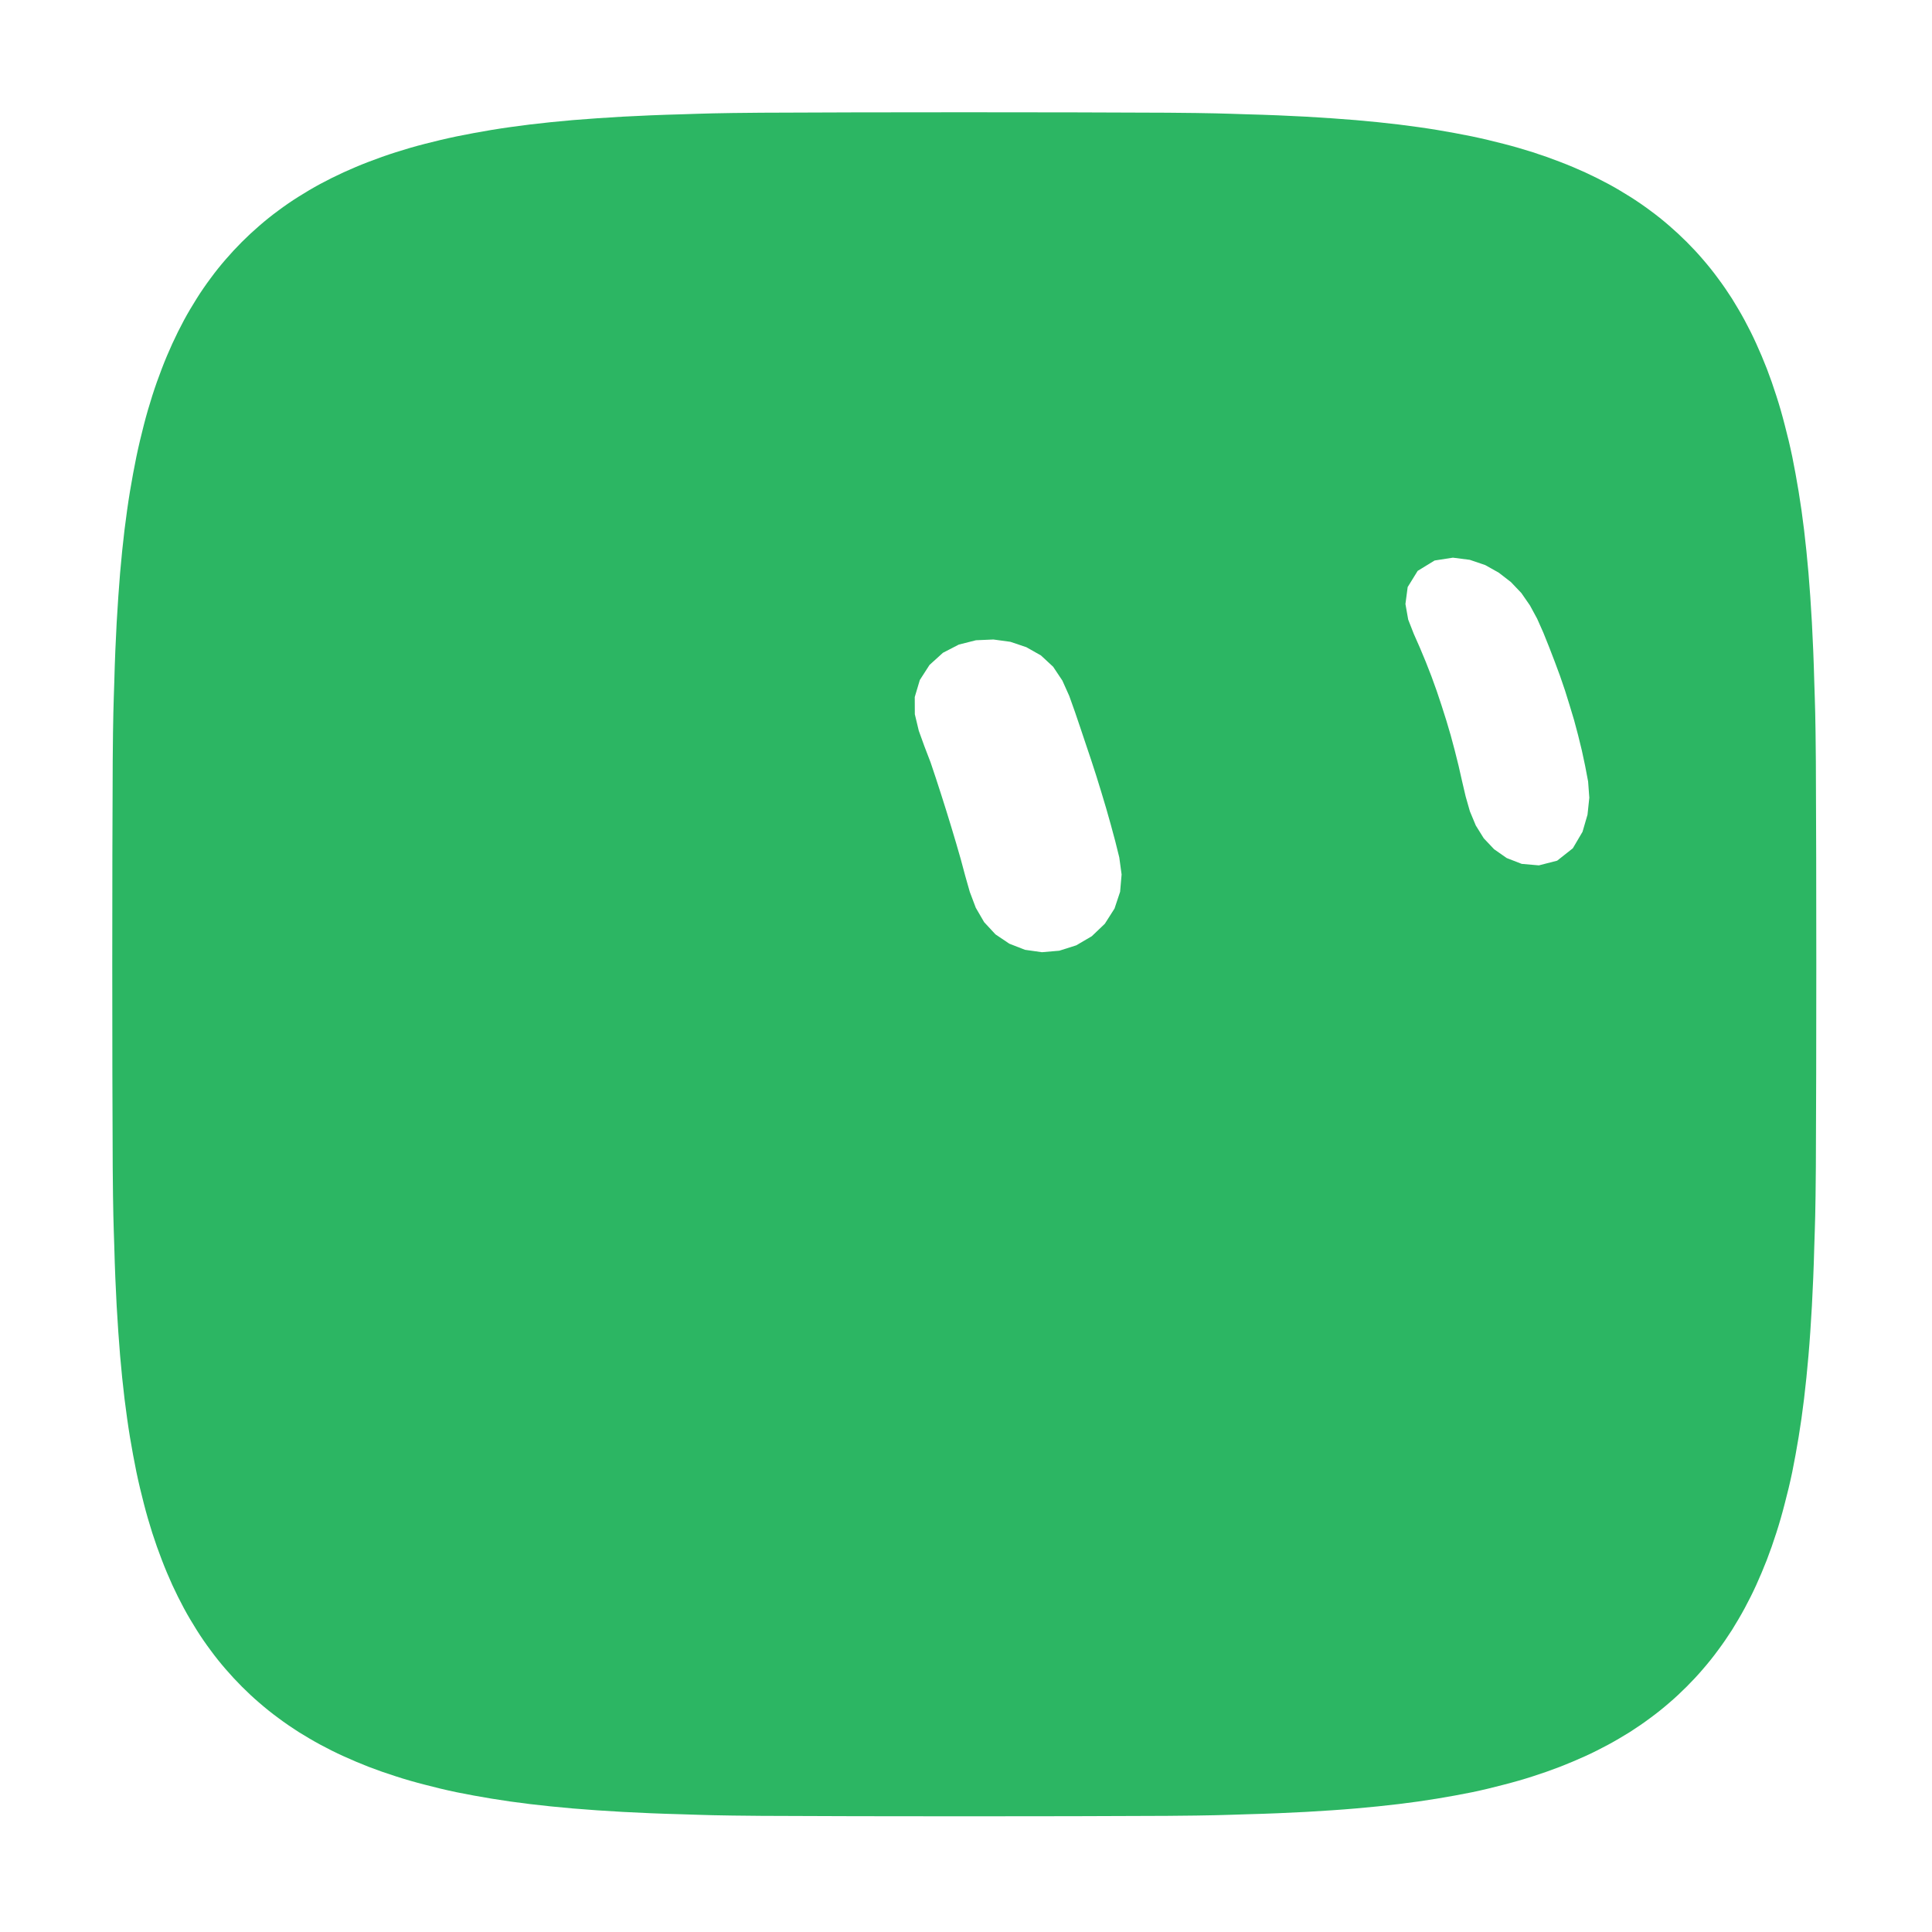
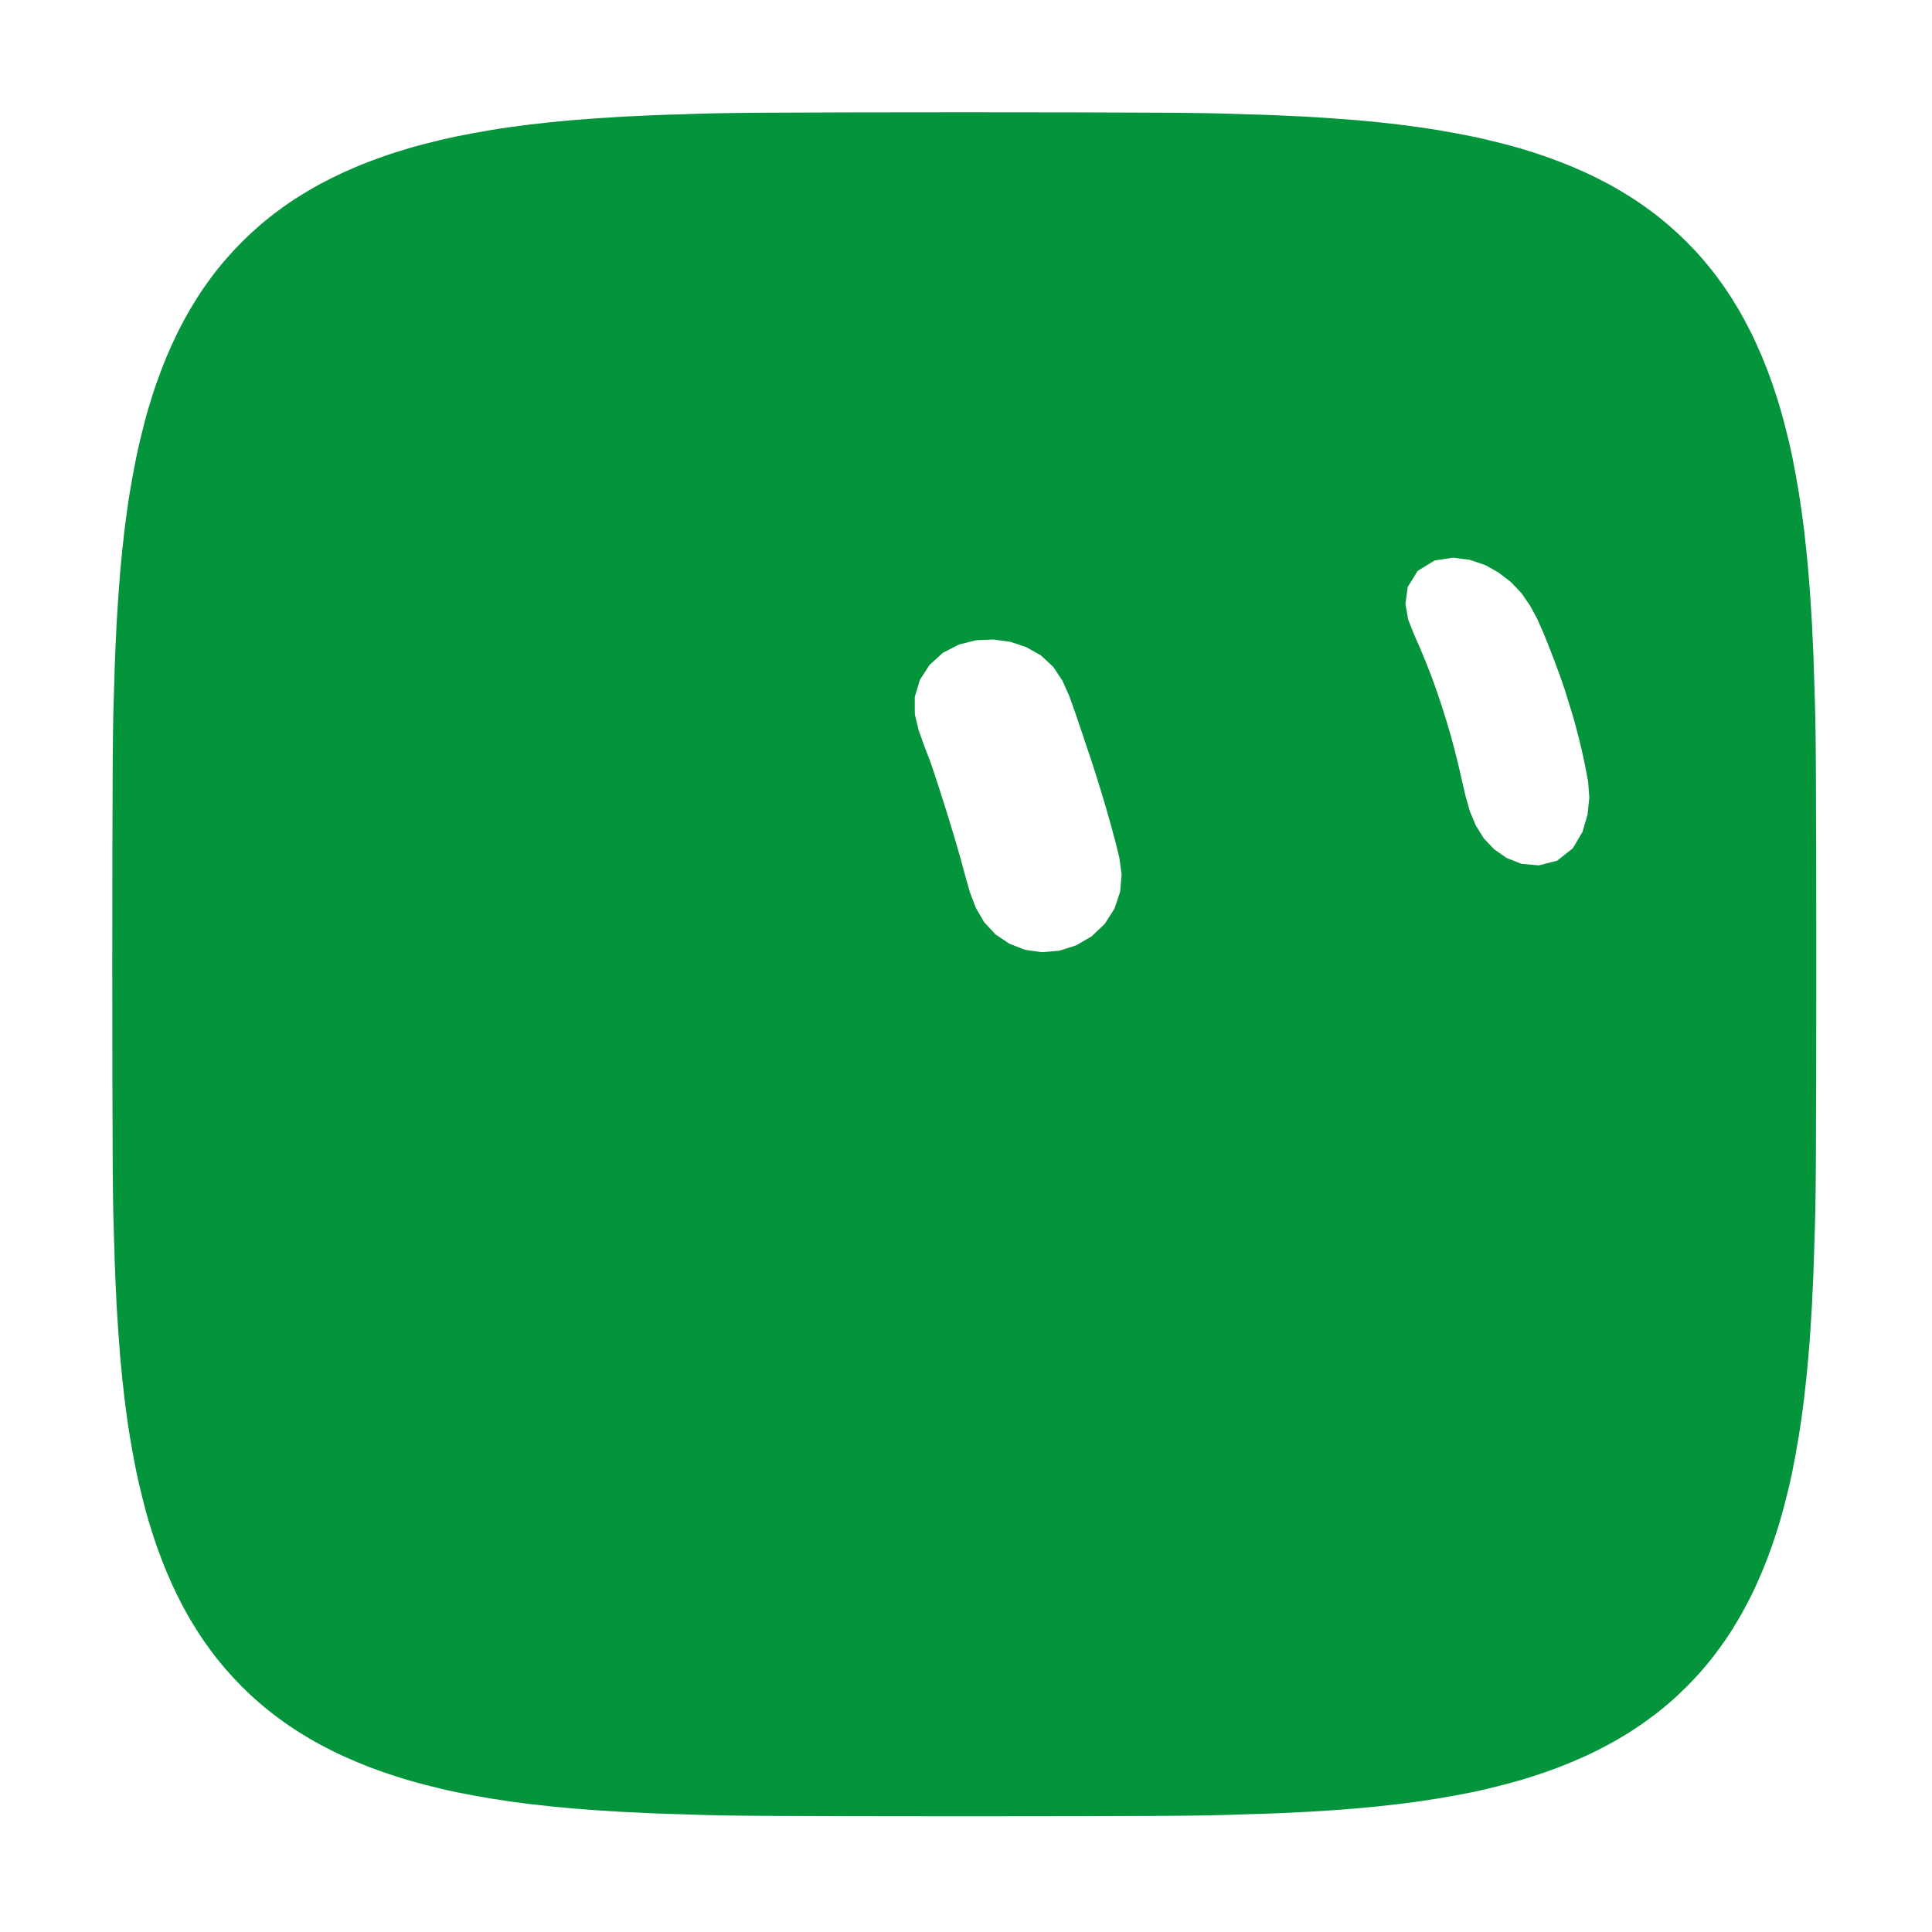
<svg xmlns="http://www.w3.org/2000/svg" width="229" height="229" viewBox="-15 -15 259 259">
  <g class="grok-bot-mark" data-official-id="squircle" data-picker-shape="rounded-square">
-     <path class="grok-bot-mark__compound" fill="#2CB663" fill-rule="evenodd" d="M228.49 114.27C228.49 123.33 228.47 135.16 228.43 141.46C228.38 147.76 228.32 148.96 228.22 152.06C228.14 155.17 228.03 157.62 227.9 160.07C227.76 162.51 227.62 164.66 227.44 166.73C227.26 168.8 227.07 170.68 226.85 172.5C226.63 174.33 226.39 176.01 226.12 177.65C225.85 179.28 225.57 180.82 225.27 182.31C224.96 183.8 224.62 185.2 224.26 186.56C223.91 187.93 223.54 189.23 223.13 190.49C222.73 191.74 222.31 192.94 221.86 194.11C221.41 195.27 220.93 196.39 220.44 197.48C219.95 198.56 219.43 199.59 218.88 200.61C218.34 201.61 217.76 202.58 217.18 203.52C216.58 204.46 215.96 205.36 215.31 206.23C214.67 207.11 213.99 207.95 213.29 208.76C212.6 209.57 211.87 210.35 211.11 211.11C210.35 211.87 209.57 212.6 208.76 213.29C207.95 213.99 207.11 214.67 206.23 215.31C205.36 215.96 204.46 216.58 203.52 217.18C202.58 217.76 201.61 218.34 200.61 218.88C199.59 219.43 198.56 219.95 197.48 220.44C196.39 220.93 195.27 221.41 194.11 221.86C192.94 222.31 191.74 222.73 190.49 223.13C189.23 223.54 187.93 223.91 186.56 224.26C185.2 224.62 183.8 224.96 182.31 225.27C180.82 225.57 179.28 225.85 177.65 226.12C176.01 226.39 174.33 226.63 172.5 226.85C170.68 227.07 168.8 227.26 166.73 227.44C164.66 227.62 162.51 227.76 160.07 227.9C157.62 228.03 155.17 228.14 152.06 228.22C148.96 228.32 147.76 228.38 141.46 228.43C135.16 228.47 123.33 228.49 114.27 228.49C105.21 228.49 93.39 228.47 87.08 228.43C80.78 228.38 79.58 228.32 76.48 228.22C73.38 228.14 70.92 228.03 68.48 227.9C66.03 227.76 63.9 227.62 61.81 227.44C59.74 227.26 57.87 227.07 56.04 226.85C54.21 226.63 52.53 226.39 50.89 226.12C49.26 225.85 47.72 225.57 46.24 225.27C44.75 224.96 43.34 224.62 41.98 224.26C40.61 223.91 39.31 223.54 38.06 223.13C36.8 222.73 35.6 222.31 34.43 221.86C33.27 221.41 32.15 220.93 31.07 220.44C29.98 219.95 28.95 219.43 27.93 218.88C26.93 218.34 25.96 217.76 25.02 217.18C24.08 216.58 23.18 215.96 22.31 215.31C21.43 214.67 20.59 213.99 19.78 213.29C18.97 212.6 18.19 211.87 17.43 211.11C16.67 210.35 15.95 209.57 15.25 208.76C14.55 207.95 13.87 207.11 13.23 206.23C12.58 205.36 11.96 204.46 11.37 203.52C10.78 202.58 10.2 201.61 9.66 200.61C9.11 199.59 8.6 198.56 8.1 197.48C7.61 196.39 7.13 195.27 6.69 194.11C6.24 192.94 5.81 191.74 5.41 190.49C5.01 189.23 4.63 187.93 4.28 186.56C3.93 185.2 3.59 183.8 3.28 182.31C2.98 180.82 2.69 179.28 2.42 177.65C2.15 176.01 1.92 174.33 1.69 172.5C1.47 170.68 1.28 168.8 1.1 166.73C0.93 164.66 0.78 162.51 0.64 160.07C0.51 157.62 0.4 155.17 0.32 152.06C0.22 148.96 0.16 147.76 0.11 141.46C0.07 135.16 0.05 123.33 0.05 114.27C0.05 105.21 0.07 93.39 0.11 87.08C0.16 80.78 0.22 79.58 0.32 76.48C0.4 73.38 0.51 70.92 0.64 68.48C0.78 66.03 0.93 63.9 1.1 61.81C1.28 59.74 1.47 57.87 1.69 56.04C1.92 54.21 2.15 52.53 2.42 50.89C2.69 49.26 2.98 47.72 3.28 46.24C3.59 44.75 3.93 43.34 4.28 41.98C4.63 40.61 5.01 39.31 5.41 38.06C5.81 36.8 6.24 35.6 6.69 34.43C7.13 33.27 7.61 32.15 8.1 31.07C8.6 29.98 9.11 28.95 9.66 27.93C10.2 26.93 10.78 25.96 11.37 25.02C11.96 24.08 12.58 23.18 13.23 22.31C13.87 21.43 14.55 20.59 15.25 19.78C15.95 18.97 16.67 18.19 17.43 17.43C18.19 16.67 18.97 15.95 19.78 15.25C20.59 14.55 21.43 13.87 22.31 13.23C23.18 12.58 24.08 11.96 25.02 11.37C25.96 10.78 26.93 10.2 27.93 9.66C28.95 9.11 29.98 8.6 31.07 8.1C32.15 7.61 33.27 7.13 34.43 6.69C35.6 6.24 36.8 5.81 38.06 5.41C39.31 5.01 40.61 4.63 41.98 4.28C43.34 3.93 44.75 3.59 46.24 3.28C47.72 2.98 49.26 2.69 50.89 2.42C52.53 2.15 54.21 1.92 56.04 1.69C57.87 1.47 59.74 1.28 61.81 1.1C63.9 0.93 66.03 0.78 68.48 0.64C70.92 0.51 73.38 0.4 76.48 0.32C79.58 0.22 80.78 0.16 87.08 0.11C93.39 0.07 105.21 0.05 114.27 0.05C123.33 0.05 135.16 0.07 141.46 0.11C147.76 0.16 148.96 0.22 152.06 0.32C155.17 0.4 157.62 0.51 160.07 0.64C162.51 0.78 164.66 0.93 166.73 1.1C168.8 1.28 170.68 1.47 172.5 1.69C174.33 1.92 176.01 2.15 177.65 2.42C179.28 2.69 180.82 2.98 182.31 3.28C183.8 3.59 185.2 3.93 186.56 4.28C187.93 4.63 189.23 5.01 190.49 5.41C191.74 5.81 192.94 6.24 194.11 6.69C195.27 7.13 196.39 7.61 197.48 8.1C198.56 8.6 199.59 9.11 200.61 9.66C201.61 10.2 202.58 10.78 203.52 11.37C204.46 11.96 205.36 12.58 206.23 13.23C207.11 13.87 207.95 14.55 208.76 15.25C209.57 15.95 210.35 16.67 211.11 17.43C211.87 18.19 212.6 18.97 213.29 19.78C213.99 20.59 214.67 21.43 215.31 22.31C215.96 23.18 216.58 24.08 217.18 25.02C217.76 25.96 218.34 26.93 218.88 27.93C219.43 28.95 219.95 29.98 220.44 31.07C220.93 32.15 221.41 33.27 221.86 34.43C222.31 35.6 222.73 36.8 223.13 38.06C223.54 39.31 223.91 40.61 224.26 41.98C224.62 43.34 224.96 44.75 225.27 46.24C225.57 47.72 225.85 49.26 226.12 50.89C226.39 52.53 226.63 54.21 226.85 56.04C227.07 57.87 227.26 59.74 227.44 61.81C227.62 63.9 227.76 66.03 227.9 68.48C228.03 70.92 228.14 73.38 228.22 76.48C228.32 79.58 228.38 80.78 228.43 87.08C228.47 93.39 228.49 105.21 228.49 114.27Z M118.17 70.73L120.45 71.04L122.59 71.76L124.55 72.87L126.18 74.38L127.42 76.24L128.34 78.29L129.10 80.42L129.83 82.57L130.55 84.72L131.27 86.86L131.97 89.02L132.64 91.19L133.29 93.36L133.91 95.55L134.50 97.74L135.05 99.95L135.36 102.23L135.16 104.55L134.41 106.80L133.11 108.84L131.36 110.51L129.28 111.73L127.01 112.45L124.68 112.65L122.41 112.33L120.31 111.51L118.45 110.26L116.93 108.62L115.81 106.69L115.01 104.57L114.39 102.39L113.80 100.19L113.17 98.01L112.52 95.84L111.85 93.66L111.17 91.51L110.47 89.35L109.75 87.20L108.94 85.09L108.17 82.96L107.64 80.75L107.63 78.44L108.31 76.16L109.61 74.14L111.41 72.51L113.54 71.41L115.84 70.83Z M179.77 59.76L182.04 60.05L184.10 60.75L185.92 61.77L187.55 63.03L188.95 64.50L190.10 66.16L191.07 67.95L191.90 69.82L192.67 71.74L193.41 73.66L194.13 75.60L194.80 77.56L195.42 79.55L196.02 81.54L196.56 83.57L197.06 85.61L197.50 87.67L197.90 89.77L198.06 91.94L197.82 94.21L197.15 96.51L195.85 98.72L193.75 100.38L191.30 101.01L189.00 100.81L186.99 100.03L185.30 98.85L183.91 97.38L182.84 95.66L182.05 93.76L181.48 91.76L181.00 89.71L180.53 87.64L180.02 85.60L179.48 83.58L178.89 81.58L178.26 79.60L177.60 77.62L176.90 75.68L176.15 73.76L175.36 71.86L174.53 69.98L173.78 68.06L173.41 65.97L173.71 63.70L175.05 61.53L177.32 60.14Z" />
+     <path class="grok-bot-mark__compound" fill="#03943C" fill-rule="evenodd" d="M228.49 114.27C228.49 123.33 228.47 135.16 228.43 141.46C228.38 147.76 228.32 148.96 228.22 152.06C228.14 155.17 228.03 157.62 227.9 160.07C227.76 162.51 227.62 164.66 227.44 166.73C227.26 168.8 227.07 170.68 226.85 172.5C226.63 174.33 226.39 176.01 226.12 177.65C225.85 179.28 225.57 180.82 225.27 182.31C224.96 183.8 224.62 185.2 224.26 186.56C223.91 187.93 223.54 189.23 223.13 190.49C222.73 191.74 222.31 192.94 221.86 194.11C221.41 195.27 220.93 196.39 220.44 197.48C219.95 198.56 219.43 199.59 218.88 200.61C218.34 201.61 217.76 202.58 217.18 203.52C216.58 204.46 215.96 205.36 215.31 206.23C214.67 207.11 213.99 207.95 213.29 208.76C212.6 209.57 211.87 210.35 211.11 211.11C210.35 211.87 209.57 212.6 208.76 213.29C207.95 213.99 207.11 214.67 206.23 215.31C205.36 215.96 204.46 216.58 203.52 217.18C202.58 217.76 201.61 218.34 200.61 218.88C199.59 219.43 198.56 219.95 197.48 220.44C196.39 220.93 195.27 221.41 194.11 221.86C192.94 222.31 191.74 222.73 190.49 223.13C189.23 223.54 187.93 223.91 186.56 224.26C185.2 224.62 183.8 224.96 182.31 225.27C180.82 225.57 179.28 225.85 177.65 226.12C176.01 226.39 174.33 226.63 172.5 226.85C170.68 227.07 168.8 227.26 166.73 227.44C164.66 227.62 162.51 227.76 160.07 227.9C157.62 228.03 155.17 228.14 152.06 228.22C148.96 228.32 147.76 228.38 141.46 228.43C135.16 228.47 123.33 228.49 114.27 228.49C105.21 228.49 93.39 228.47 87.08 228.43C80.78 228.38 79.58 228.32 76.48 228.22C73.38 228.14 70.92 228.03 68.48 227.9C66.03 227.76 63.9 227.62 61.81 227.44C59.74 227.26 57.87 227.07 56.04 226.85C54.21 226.63 52.53 226.39 50.89 226.12C49.26 225.85 47.72 225.57 46.24 225.27C44.75 224.96 43.34 224.62 41.98 224.26C40.61 223.91 39.31 223.54 38.06 223.13C36.8 222.73 35.6 222.31 34.43 221.86C33.27 221.41 32.15 220.93 31.07 220.44C29.98 219.95 28.95 219.43 27.93 218.88C26.93 218.34 25.96 217.76 25.02 217.18C24.08 216.58 23.18 215.96 22.31 215.31C21.43 214.67 20.59 213.99 19.78 213.29C18.97 212.6 18.19 211.87 17.43 211.11C16.67 210.35 15.95 209.57 15.25 208.76C14.55 207.95 13.87 207.11 13.23 206.23C12.58 205.36 11.96 204.46 11.37 203.52C10.78 202.58 10.2 201.61 9.66 200.61C9.11 199.59 8.6 198.56 8.1 197.48C7.61 196.39 7.13 195.27 6.69 194.11C6.24 192.94 5.81 191.74 5.41 190.49C5.01 189.23 4.63 187.93 4.28 186.56C3.93 185.2 3.59 183.8 3.28 182.31C2.98 180.82 2.69 179.28 2.42 177.65C2.15 176.01 1.92 174.33 1.69 172.5C1.47 170.68 1.28 168.8 1.1 166.73C0.93 164.66 0.78 162.51 0.64 160.07C0.51 157.62 0.4 155.17 0.32 152.06C0.22 148.96 0.16 147.76 0.11 141.46C0.07 135.16 0.05 123.33 0.05 114.27C0.05 105.21 0.07 93.39 0.11 87.08C0.16 80.78 0.22 79.58 0.32 76.48C0.4 73.38 0.51 70.92 0.64 68.48C0.78 66.03 0.93 63.9 1.1 61.81C1.28 59.74 1.47 57.87 1.69 56.04C1.92 54.21 2.15 52.53 2.42 50.89C2.69 49.26 2.98 47.72 3.28 46.24C3.59 44.75 3.93 43.34 4.28 41.98C4.63 40.61 5.01 39.31 5.41 38.06C5.81 36.8 6.24 35.6 6.69 34.43C7.13 33.27 7.61 32.15 8.1 31.07C8.6 29.98 9.11 28.95 9.66 27.93C10.2 26.93 10.78 25.96 11.37 25.02C11.96 24.08 12.58 23.18 13.23 22.31C13.87 21.43 14.55 20.59 15.25 19.78C15.95 18.97 16.67 18.19 17.43 17.43C18.19 16.67 18.97 15.95 19.78 15.25C20.59 14.55 21.43 13.87 22.31 13.23C23.18 12.58 24.08 11.96 25.02 11.37C25.96 10.78 26.93 10.2 27.93 9.66C28.95 9.11 29.98 8.6 31.07 8.1C32.15 7.61 33.27 7.13 34.43 6.69C35.6 6.24 36.8 5.81 38.06 5.41C39.31 5.01 40.61 4.63 41.98 4.28C43.34 3.93 44.75 3.59 46.24 3.28C47.72 2.98 49.26 2.69 50.89 2.42C52.53 2.15 54.21 1.92 56.04 1.69C57.87 1.47 59.74 1.28 61.81 1.1C63.9 0.93 66.03 0.78 68.48 0.64C70.92 0.51 73.38 0.4 76.48 0.32C79.58 0.22 80.78 0.16 87.08 0.11C93.39 0.07 105.21 0.05 114.27 0.05C123.33 0.05 135.16 0.07 141.46 0.11C147.76 0.16 148.96 0.22 152.06 0.32C155.17 0.4 157.62 0.51 160.07 0.64C162.51 0.78 164.66 0.93 166.73 1.1C168.8 1.28 170.68 1.47 172.5 1.69C174.33 1.92 176.01 2.15 177.65 2.42C179.28 2.69 180.82 2.98 182.31 3.28C183.8 3.59 185.2 3.93 186.56 4.28C187.93 4.63 189.23 5.01 190.49 5.41C191.74 5.81 192.94 6.24 194.11 6.69C195.27 7.13 196.39 7.61 197.48 8.1C198.56 8.6 199.59 9.11 200.61 9.66C201.61 10.2 202.58 10.78 203.52 11.37C204.46 11.96 205.36 12.58 206.23 13.23C207.11 13.87 207.95 14.55 208.76 15.25C209.57 15.95 210.35 16.67 211.11 17.43C211.87 18.19 212.6 18.97 213.29 19.78C213.99 20.59 214.67 21.43 215.31 22.31C215.96 23.18 216.58 24.08 217.18 25.02C217.76 25.96 218.34 26.93 218.88 27.93C219.43 28.95 219.95 29.98 220.44 31.07C220.93 32.15 221.41 33.27 221.86 34.43C222.31 35.6 222.73 36.8 223.13 38.06C223.54 39.31 223.91 40.61 224.26 41.98C224.62 43.34 224.96 44.75 225.27 46.24C225.57 47.72 225.85 49.26 226.12 50.89C226.39 52.53 226.63 54.21 226.85 56.04C227.07 57.87 227.26 59.74 227.44 61.81C227.62 63.9 227.76 66.03 227.9 68.48C228.03 70.92 228.14 73.38 228.22 76.48C228.32 79.58 228.38 80.78 228.43 87.08C228.47 93.39 228.49 105.21 228.49 114.27Z M118.17 70.73L120.45 71.04L122.59 71.76L124.55 72.87L126.18 74.38L127.42 76.24L128.34 78.29L129.10 80.42L129.83 82.57L130.55 84.72L131.27 86.86L131.97 89.02L132.64 91.19L133.29 93.36L133.91 95.55L134.50 97.74L135.05 99.95L135.36 102.23L135.16 104.55L134.41 106.80L133.11 108.84L131.36 110.51L129.28 111.73L127.01 112.45L124.68 112.65L122.41 112.33L120.31 111.51L118.45 110.26L116.93 108.62L115.81 106.69L115.01 104.57L114.39 102.39L113.80 100.19L113.17 98.01L112.52 95.84L111.85 93.66L111.17 91.51L110.47 89.35L109.75 87.20L108.94 85.09L108.17 82.96L107.64 80.75L107.63 78.44L108.31 76.16L109.61 74.14L111.41 72.51L113.54 71.41L115.84 70.83Z M179.77 59.76L182.04 60.05L184.10 60.75L185.92 61.77L187.55 63.03L188.95 64.50L190.10 66.16L191.07 67.95L191.90 69.82L192.67 71.74L193.41 73.66L194.13 75.60L194.80 77.56L195.42 79.55L196.02 81.54L196.56 83.57L197.06 85.61L197.50 87.67L197.90 89.77L198.06 91.94L197.82 94.21L197.15 96.51L195.85 98.72L193.75 100.38L191.30 101.01L189.00 100.81L186.99 100.03L185.30 98.85L183.91 97.38L182.84 95.66L182.05 93.76L181.48 91.76L181.00 89.71L180.53 87.64L180.02 85.60L179.48 83.58L178.89 81.58L178.26 79.60L177.60 77.62L176.90 75.68L176.15 73.76L175.36 71.86L174.53 69.98L173.78 68.06L173.41 65.97L173.71 63.70L175.05 61.53L177.32 60.14Z" />
  </g>
</svg>
